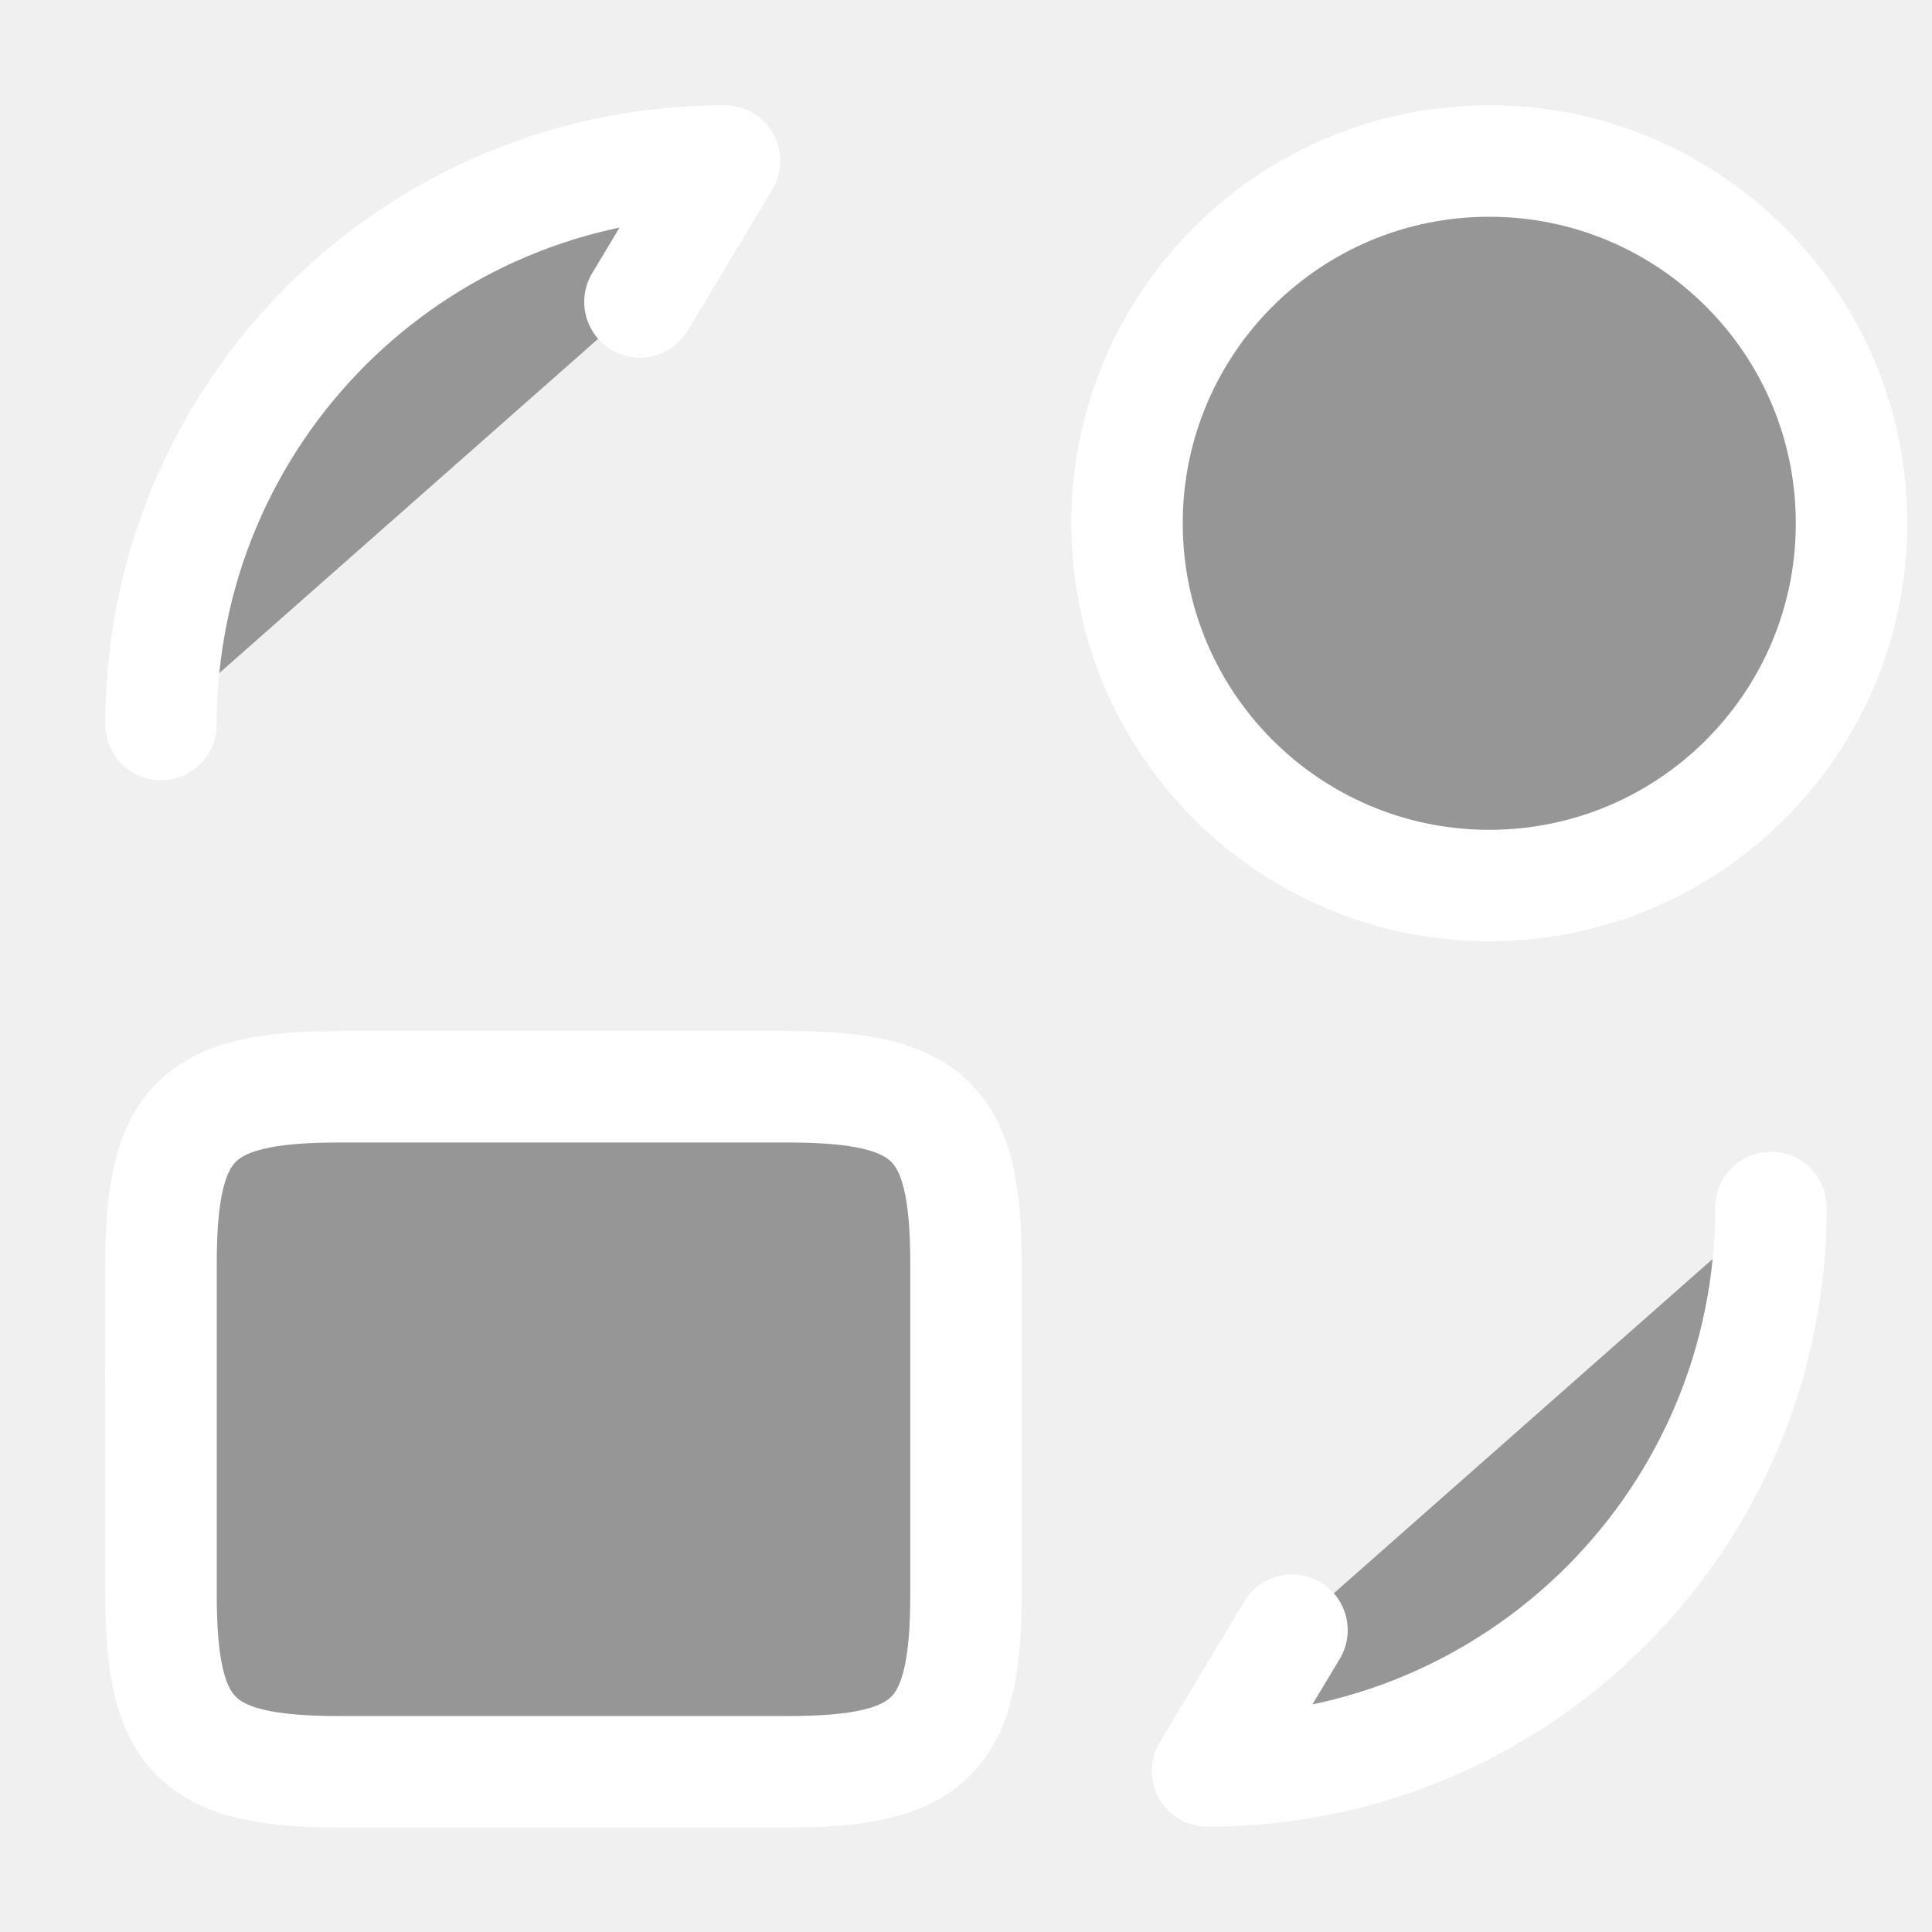
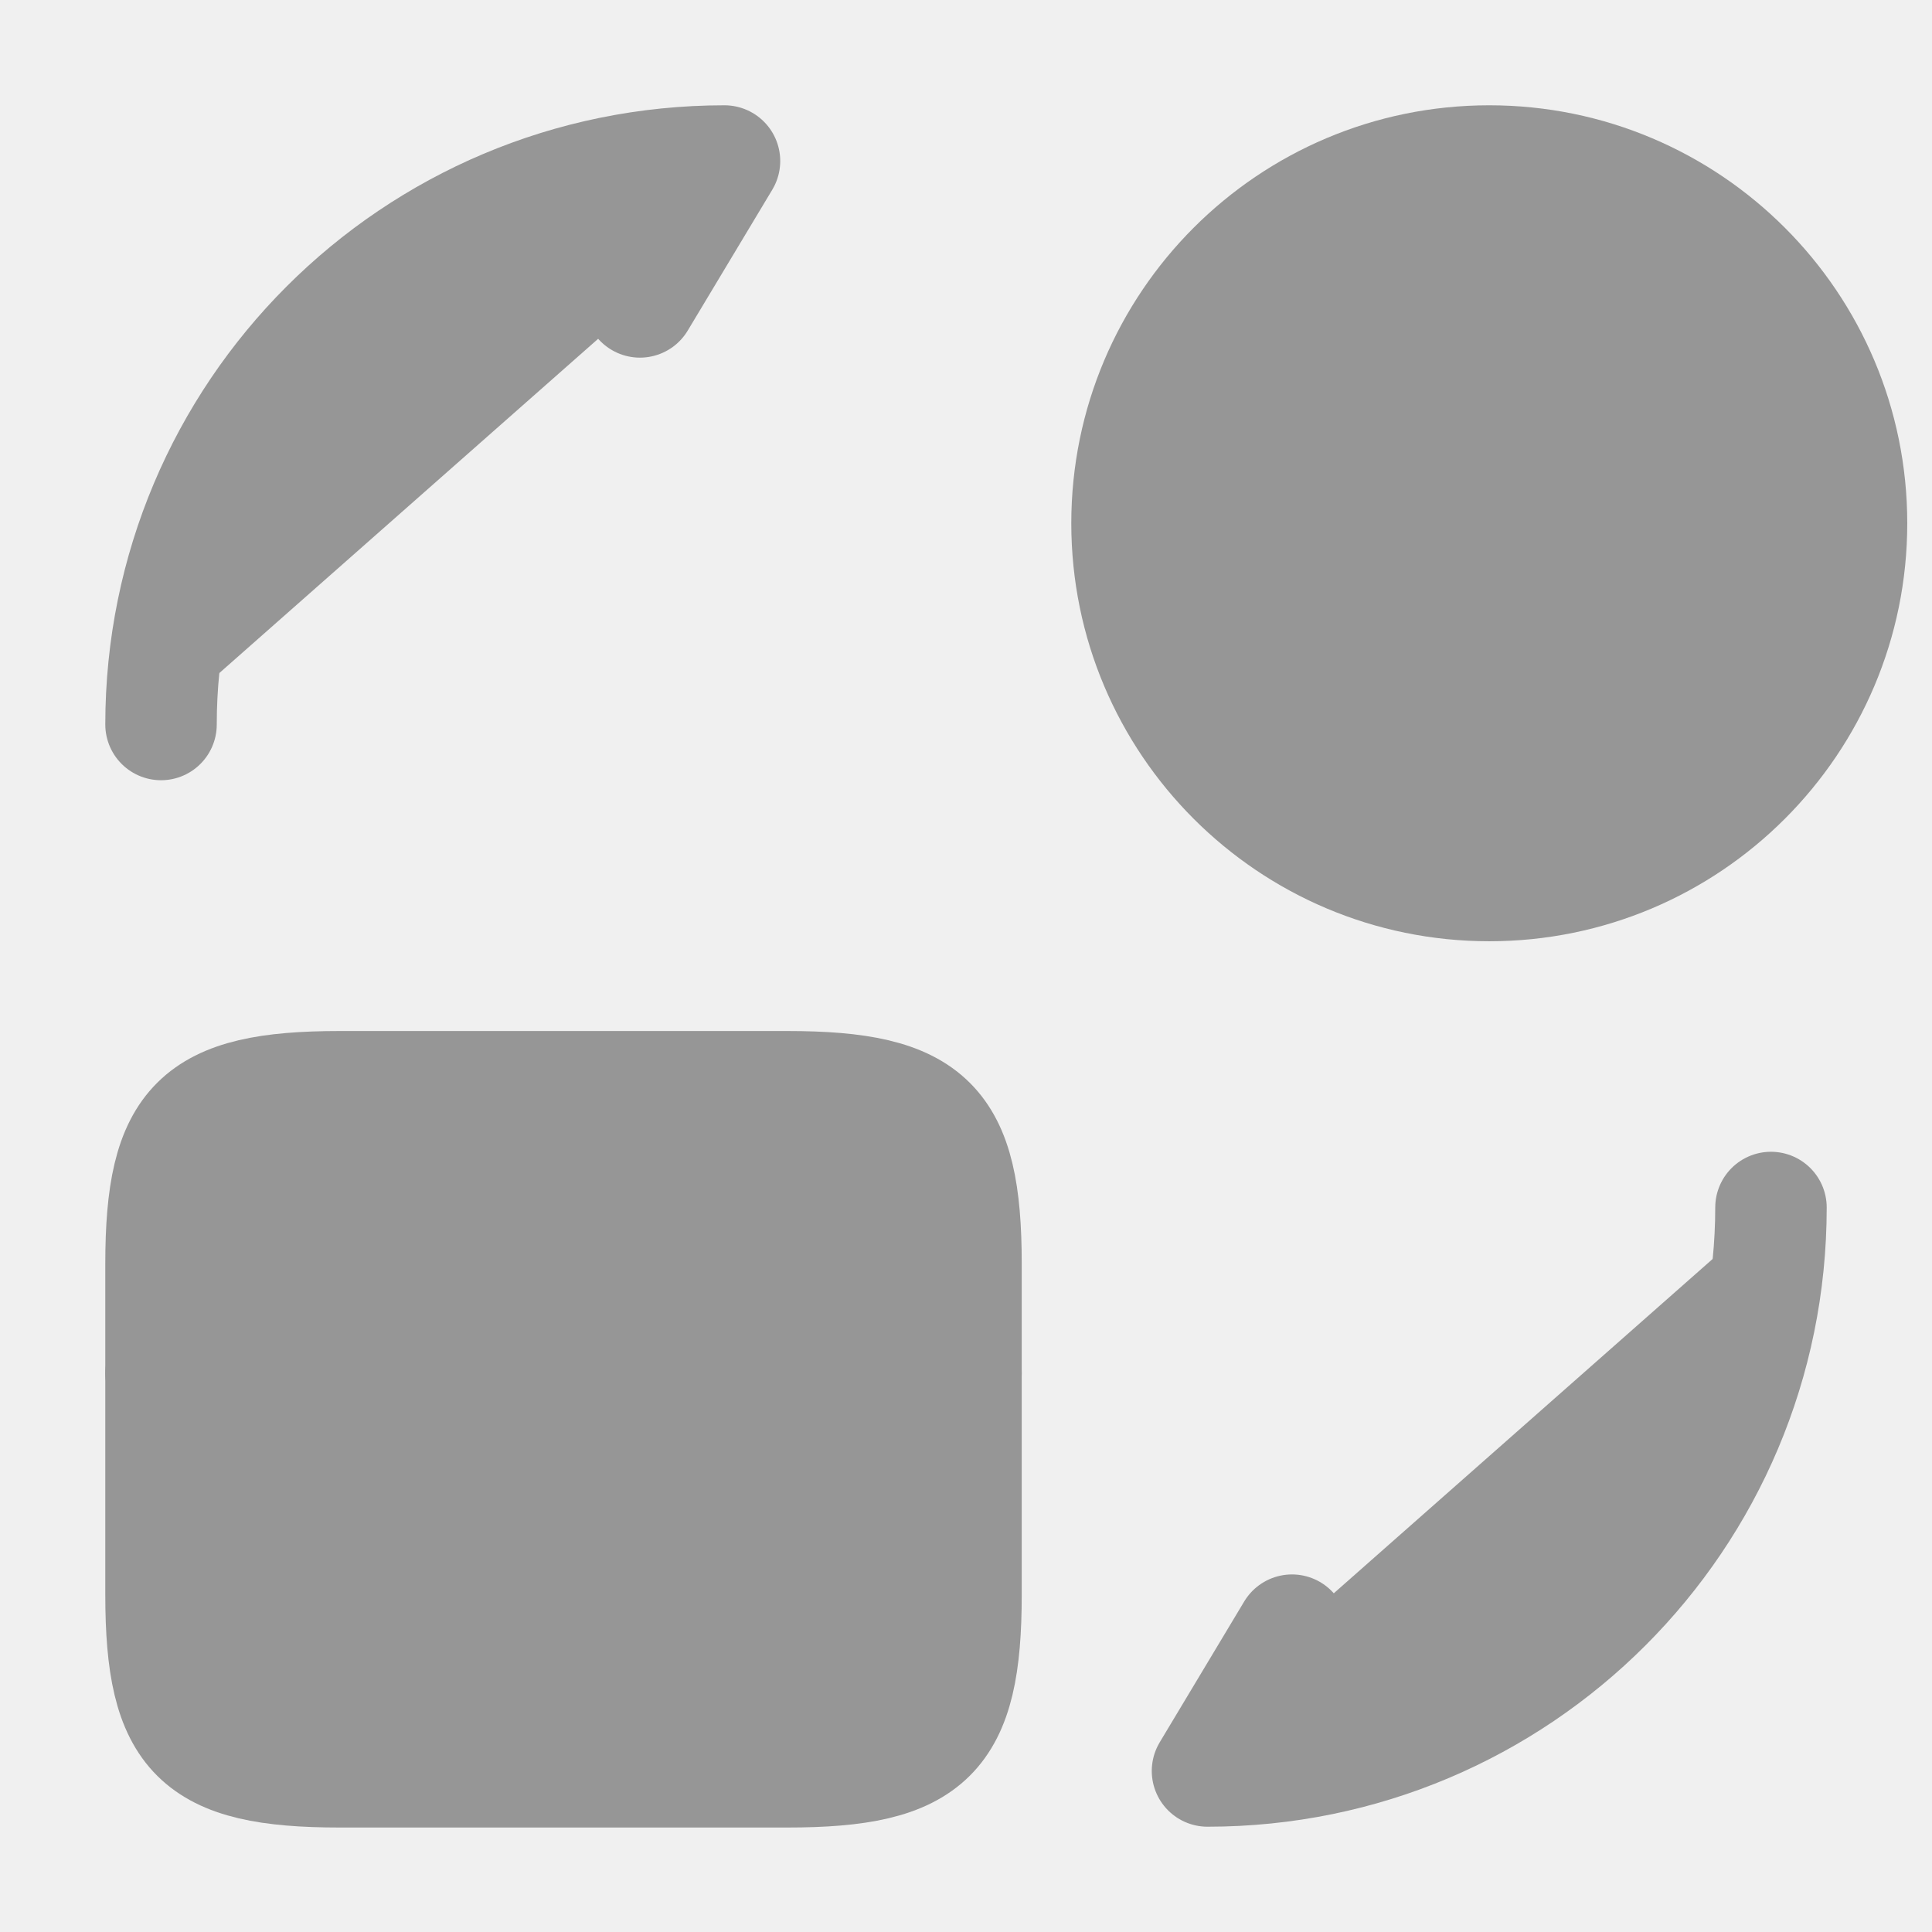
<svg xmlns="http://www.w3.org/2000/svg" width="26" height="26" viewBox="0 0 26 26" fill="#969696">
-   <path d="M2.167 18.481H13" stroke="white" stroke-width="1.5" stroke-miterlimit="10" stroke-linecap="round" stroke-linejoin="round" />
-   <path d="M4.572 14.625H10.595C12.523 14.625 13 15.102 13 17.008V21.461C13 23.367 12.523 23.844 10.595 23.844H4.572C2.643 23.844 2.167 23.367 2.167 21.461V17.008C2.167 15.102 2.643 14.625 4.572 14.625Z" stroke="white" stroke-width="1.5" stroke-linecap="round" stroke-linejoin="round" />
-   <path d="M23.833 16.25C23.833 20.442 20.442 23.833 16.25 23.833L17.387 21.938" stroke="white" stroke-width="1.5" stroke-linecap="round" stroke-linejoin="round" />
-   <path d="M2.167 9.75C2.167 5.558 5.557 2.167 9.75 2.167L8.612 4.063" stroke="white" stroke-width="1.5" stroke-linecap="round" stroke-linejoin="round" />
-   <path d="M20.042 11.917C22.734 11.917 24.917 9.734 24.917 7.042C24.917 4.349 22.734 2.167 20.042 2.167C17.349 2.167 15.167 4.349 15.167 7.042C15.167 9.734 17.349 11.917 20.042 11.917Z" stroke="white" stroke-width="1.5" stroke-linecap="round" stroke-linejoin="round" />
+   <path d="M2.167 18.481H13" stroke="#969696" stroke-width="1.5" stroke-miterlimit="10" stroke-linecap="round" stroke-linejoin="round" />
+   <path d="M4.572 14.625H10.595C12.523 14.625 13 15.102 13 17.008V21.461C13 23.367 12.523 23.844 10.595 23.844H4.572C2.643 23.844 2.167 23.367 2.167 21.461V17.008C2.167 15.102 2.643 14.625 4.572 14.625Z" stroke="#969696" stroke-width="1.5" stroke-linecap="round" stroke-linejoin="round" />
+   <path d="M23.833 16.25C23.833 20.442 20.442 23.833 16.25 23.833L17.387 21.938" stroke="#969696" stroke-width="1.5" stroke-linecap="round" stroke-linejoin="round" />
+   <path d="M2.167 9.75C2.167 5.558 5.557 2.167 9.75 2.167L8.612 4.063" stroke="#969696" stroke-width="1.5" stroke-linecap="round" stroke-linejoin="round" />
+   <path d="M20.042 11.917C22.734 11.917 24.917 9.734 24.917 7.042C24.917 4.349 22.734 2.167 20.042 2.167C17.349 2.167 15.167 4.349 15.167 7.042C15.167 9.734 17.349 11.917 20.042 11.917Z" stroke="#969696" stroke-width="1.5" stroke-linecap="round" stroke-linejoin="round" />
</svg>
